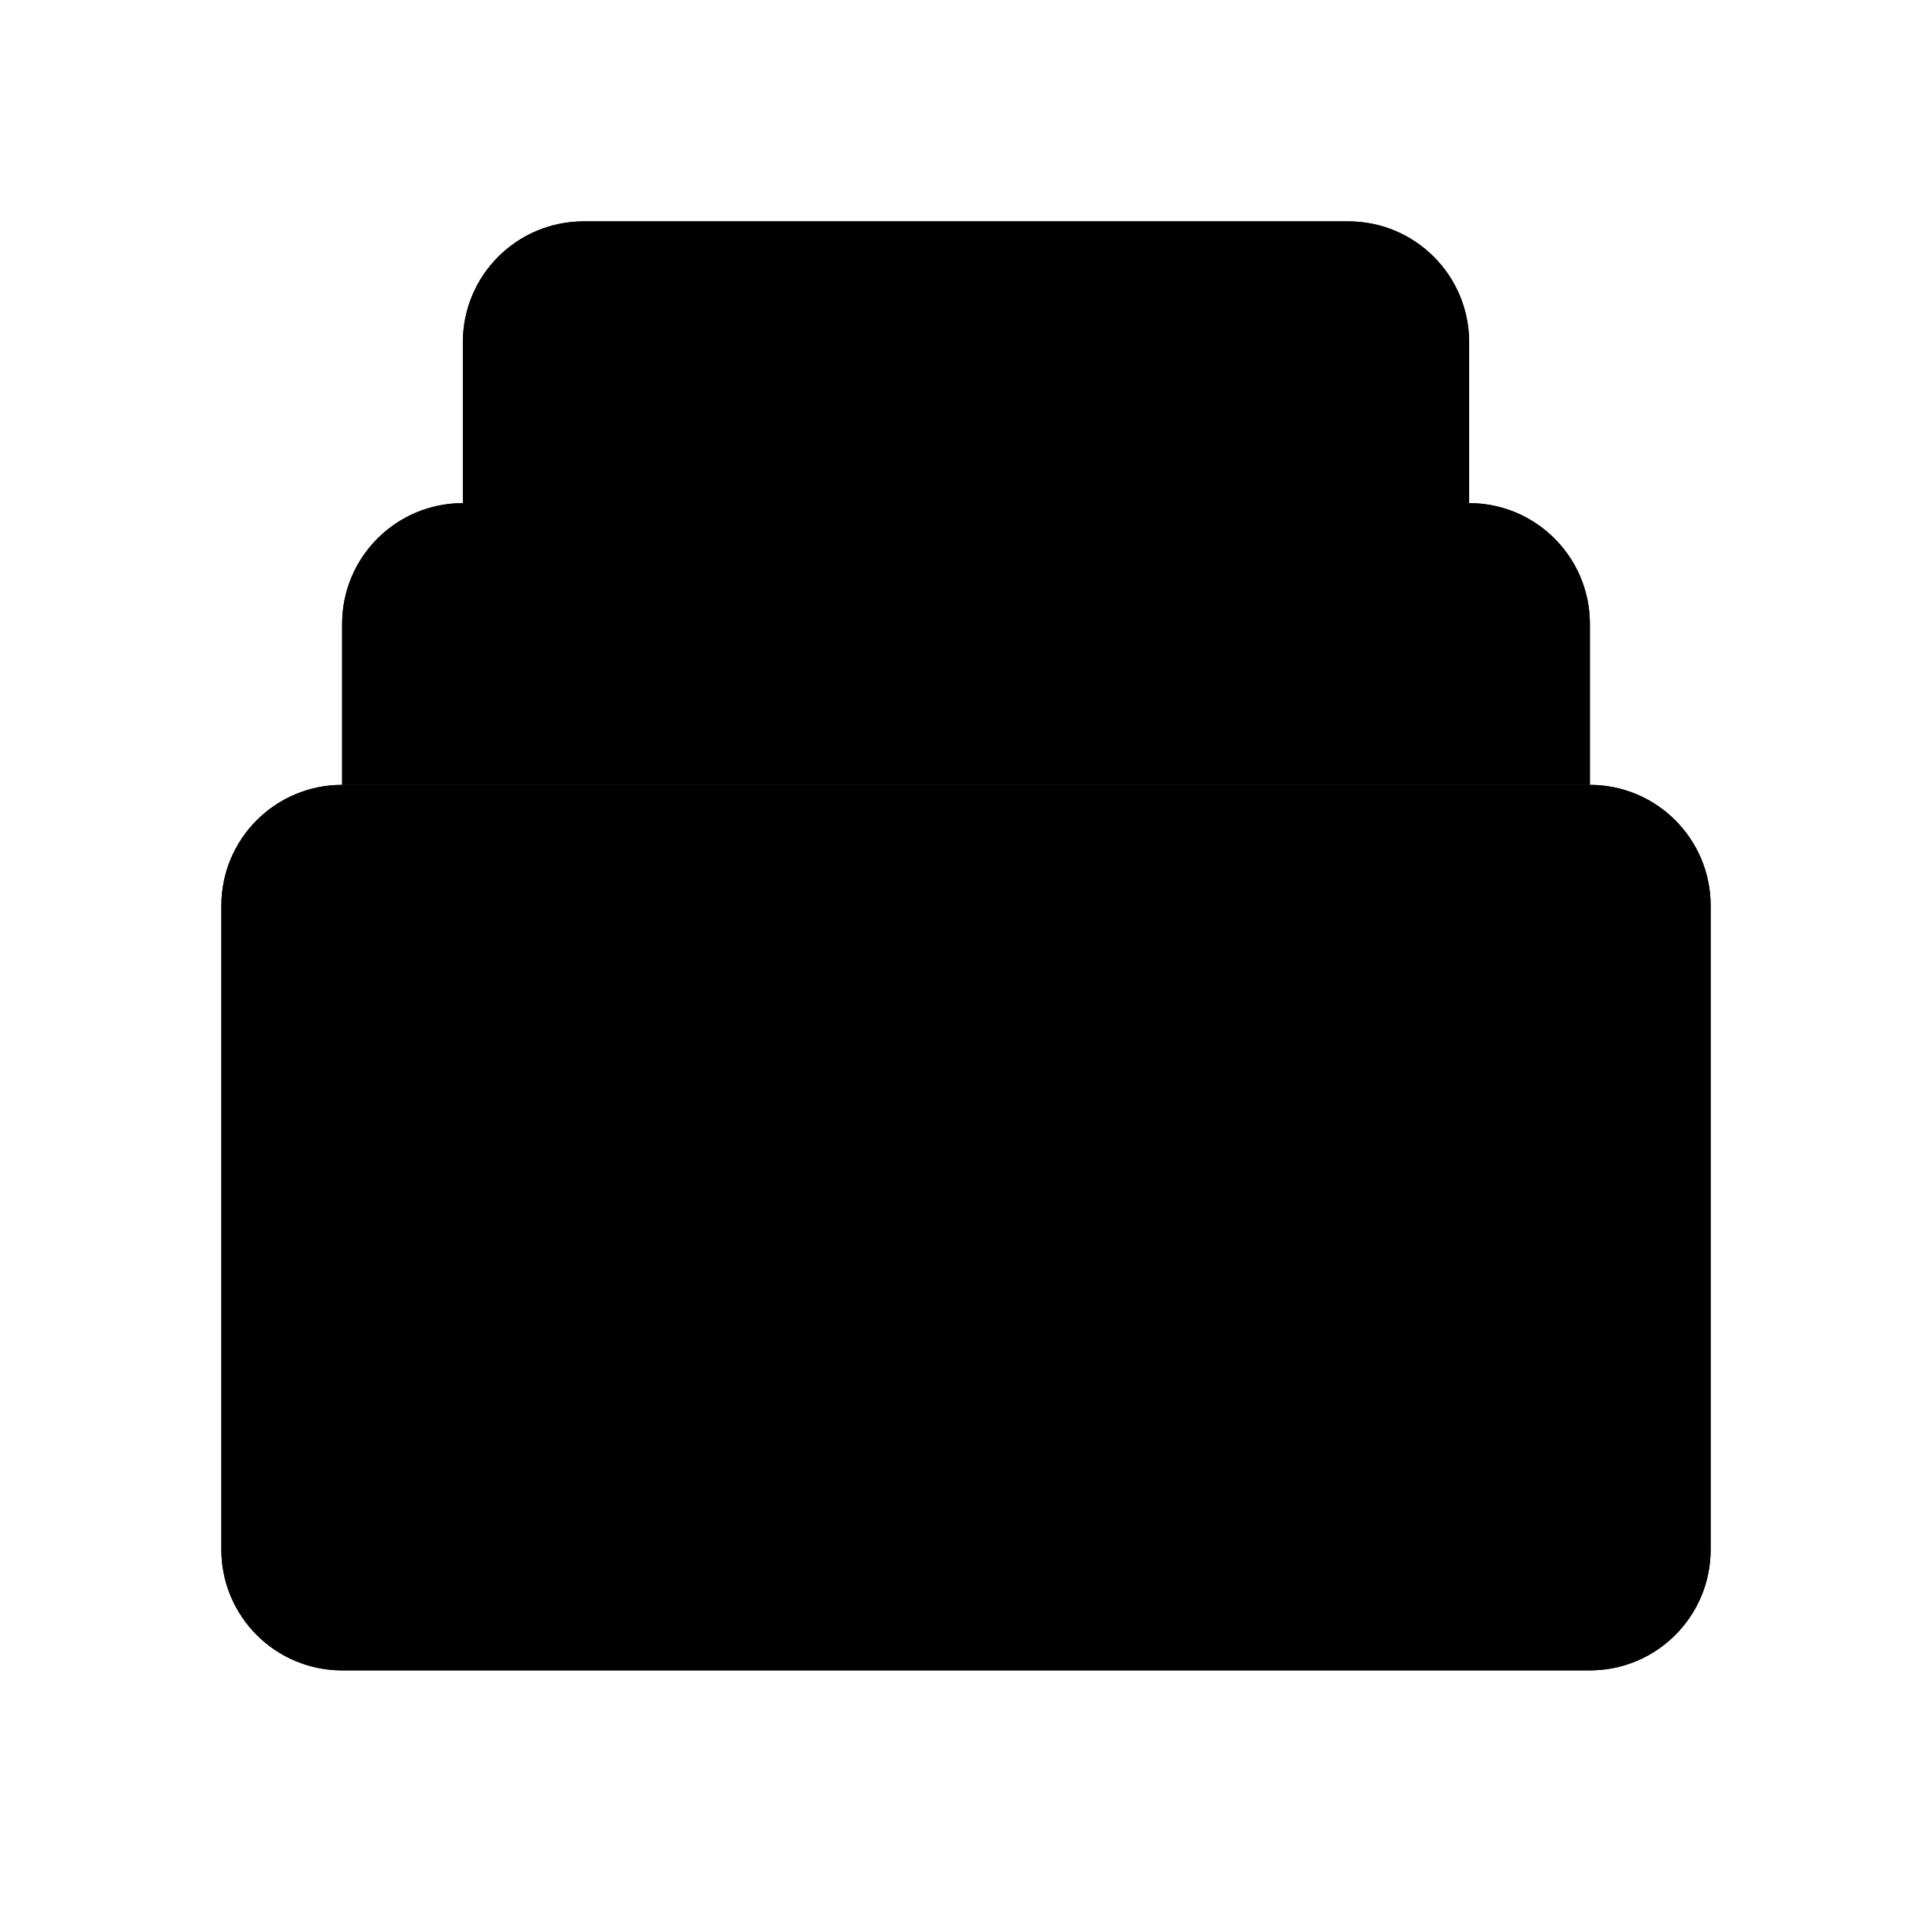
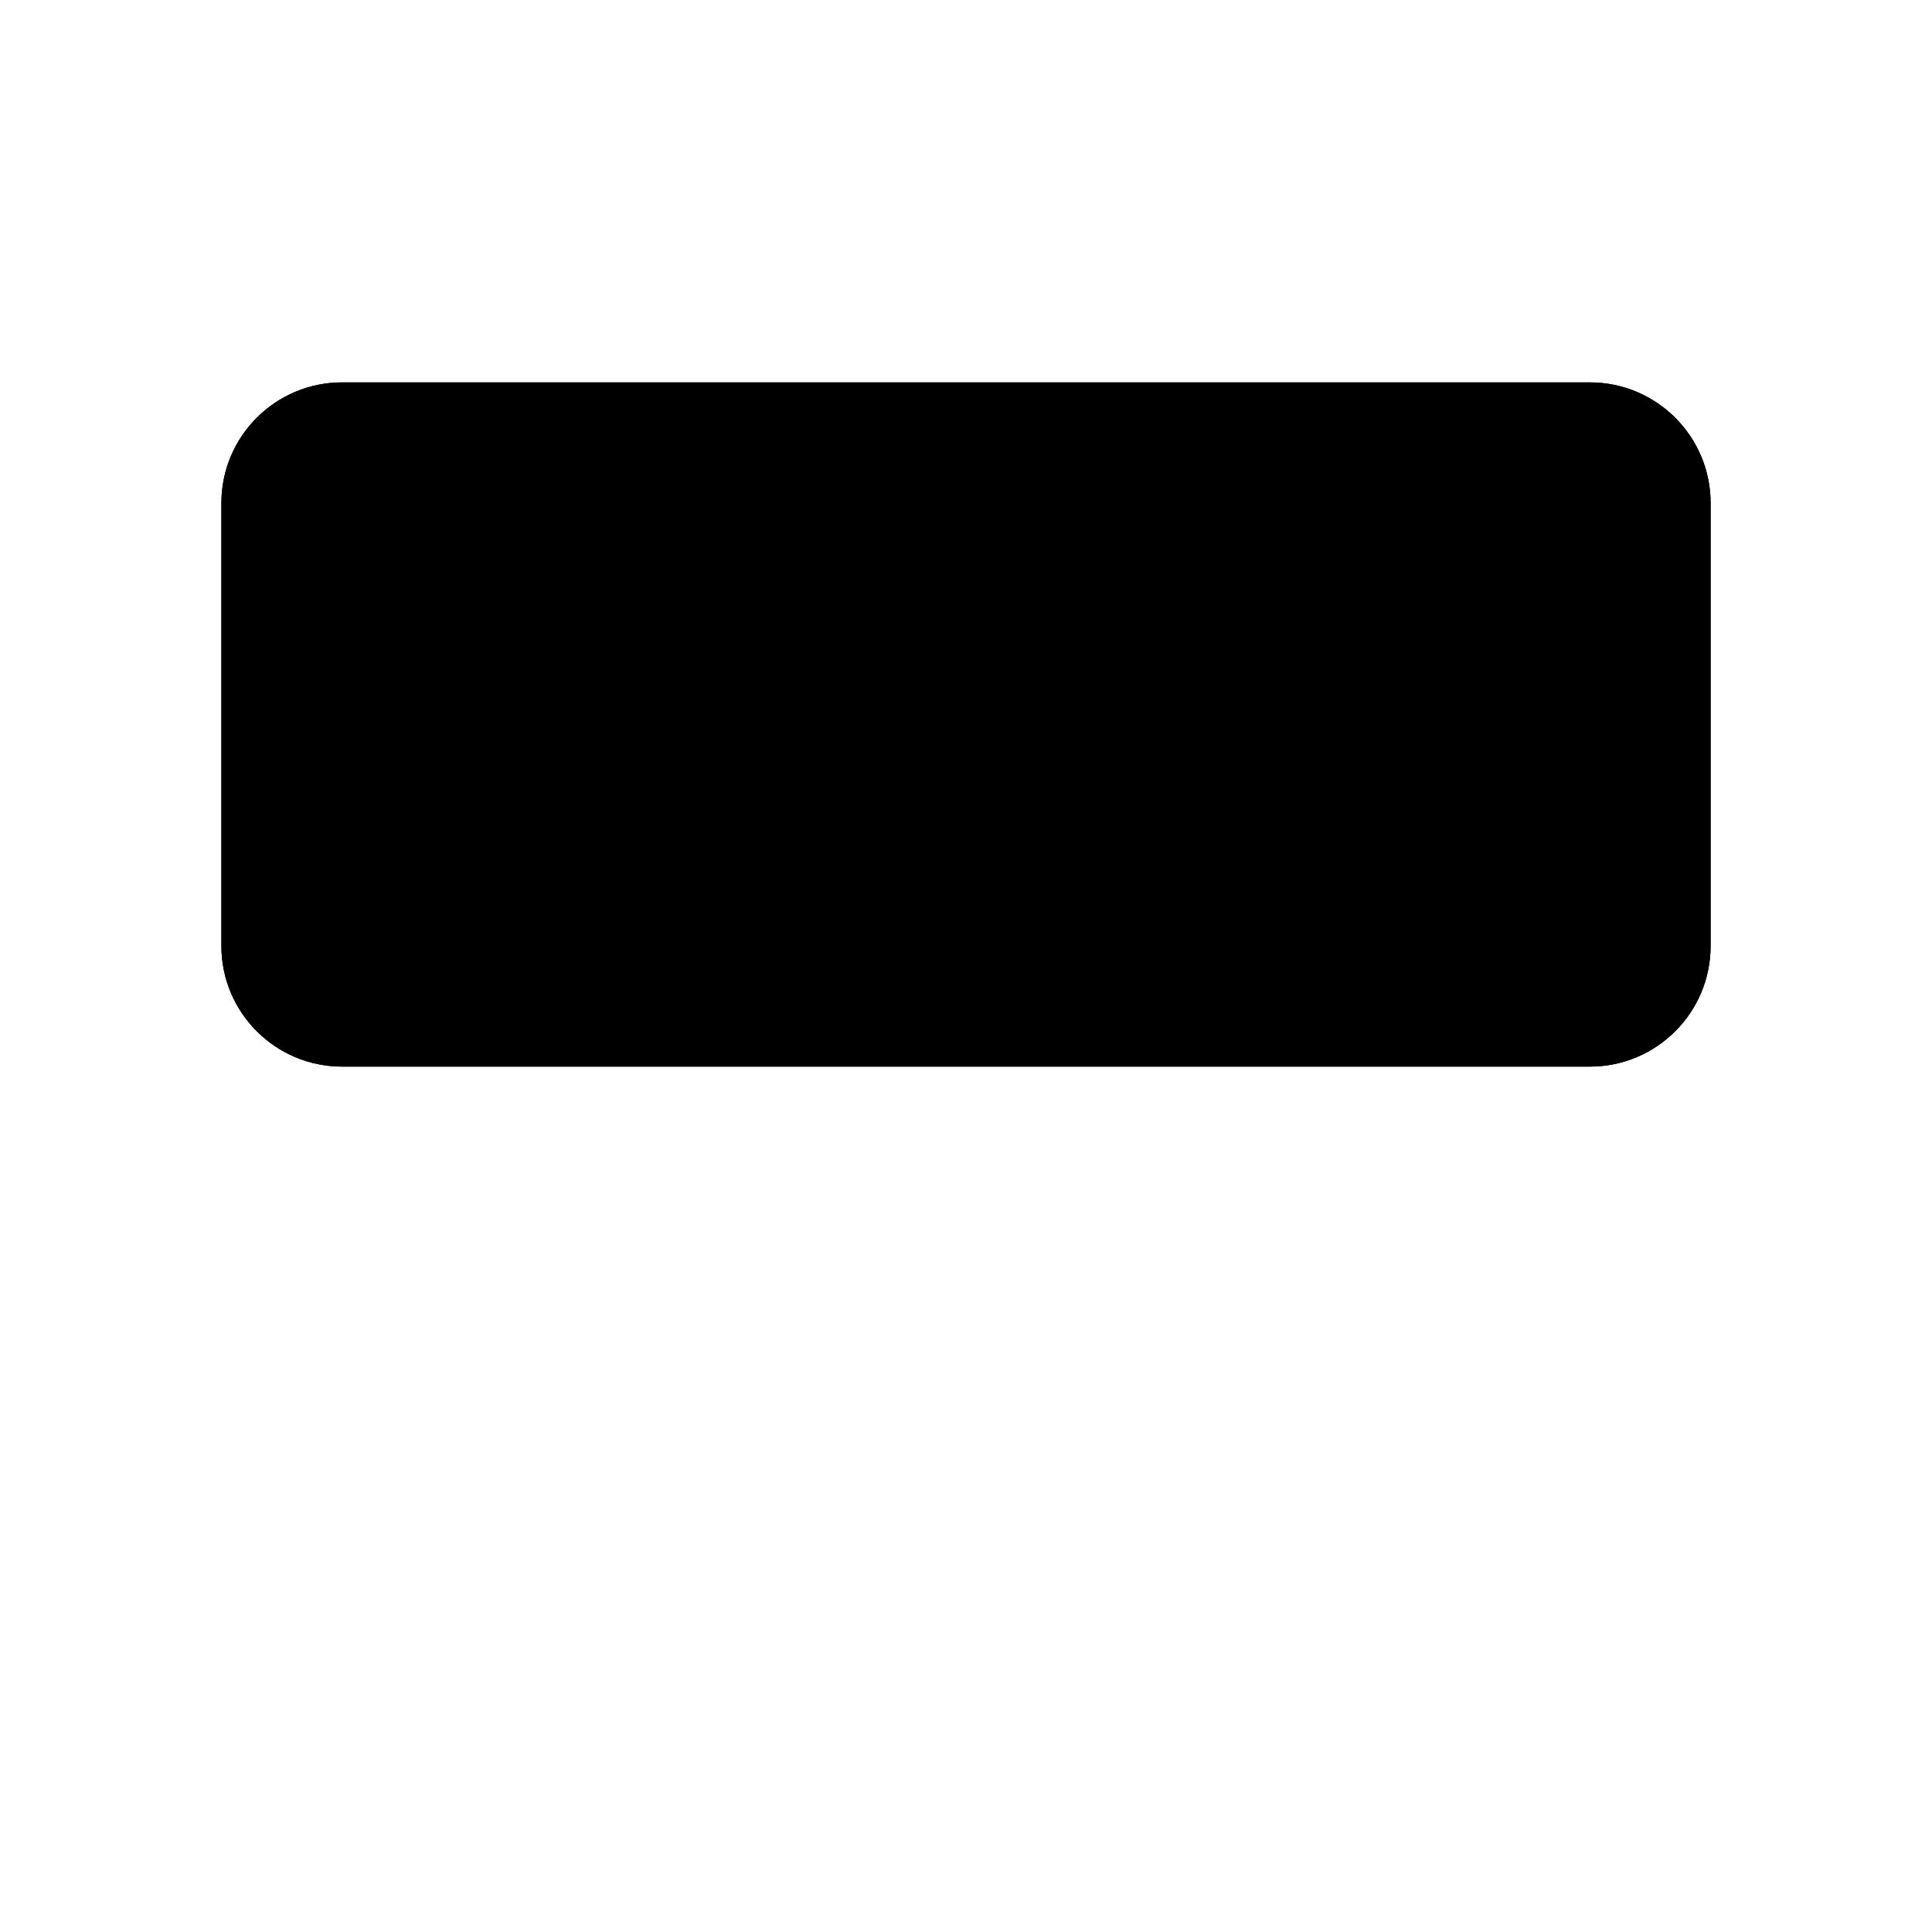
<svg xmlns="http://www.w3.org/2000/svg" viewBox="0 0 24 24" data-aliases="payment-batch batch">
-   <path d="M12 9.75L19.75 9.75A1.5 1.5 0 0 1 21.25 11.25L21.25 19.25A1.5 1.5 0 0 1 19.75 20.75L4.25 20.75A1.5 1.5 0 0 1 2.75 19.25L2.75 11.25A1.5 1.5 0 0 1 4.25 9.75Z" />
-   <path d="M12 9.75L19.75 9.75A1.5 1.5 0 0 1 21.25 11.25L21.25 19.25A1.5 1.5 0 0 1 19.75 20.75L4.25 20.75A1.5 1.5 0 0 1 2.75 19.25L2.75 11.25A1.5 1.5 0 0 1 4.25 9.75Z" data-role="silhouette" />
-   <path d="M4.25 9.75V7.75A1.5 1.5 0 0 1 5.75 6.25H18.25A1.5 1.5 0 0 1 19.75 7.75V9.75" />
-   <path d="M4.25 9.75V7.75A1.5 1.5 0 0 1 5.75 6.25H18.25A1.5 1.5 0 0 1 19.75 7.75V9.75Z" data-role="silhouette" />
-   <path d="M5.75 6.25V4.25A1.5 1.5 0 0 1 7.25 2.75H16.75A1.5 1.5 0 0 1 18.25 4.25V6.25" />
-   <path d="M5.75 6.25V4.25A1.5 1.5 0 0 1 7.25 2.75H16.75A1.5 1.5 0 0 1 18.25 4.25V6.25Z" data-role="silhouette" />
+   <rect x="2.75" y="4.75" width="18.5" height="8.5" rx="1.5" />
+   <rect x="2.75" y="4.75" width="18.5" height="8.5" rx="1.5" data-role="silhouette" />
+   <path d="M4.25 16.75h15.5" />
+   <path d="M5.75 20.25h12.5" />
+   <path d="M10.75 9h2.5" data-role="detail" />
</svg>
